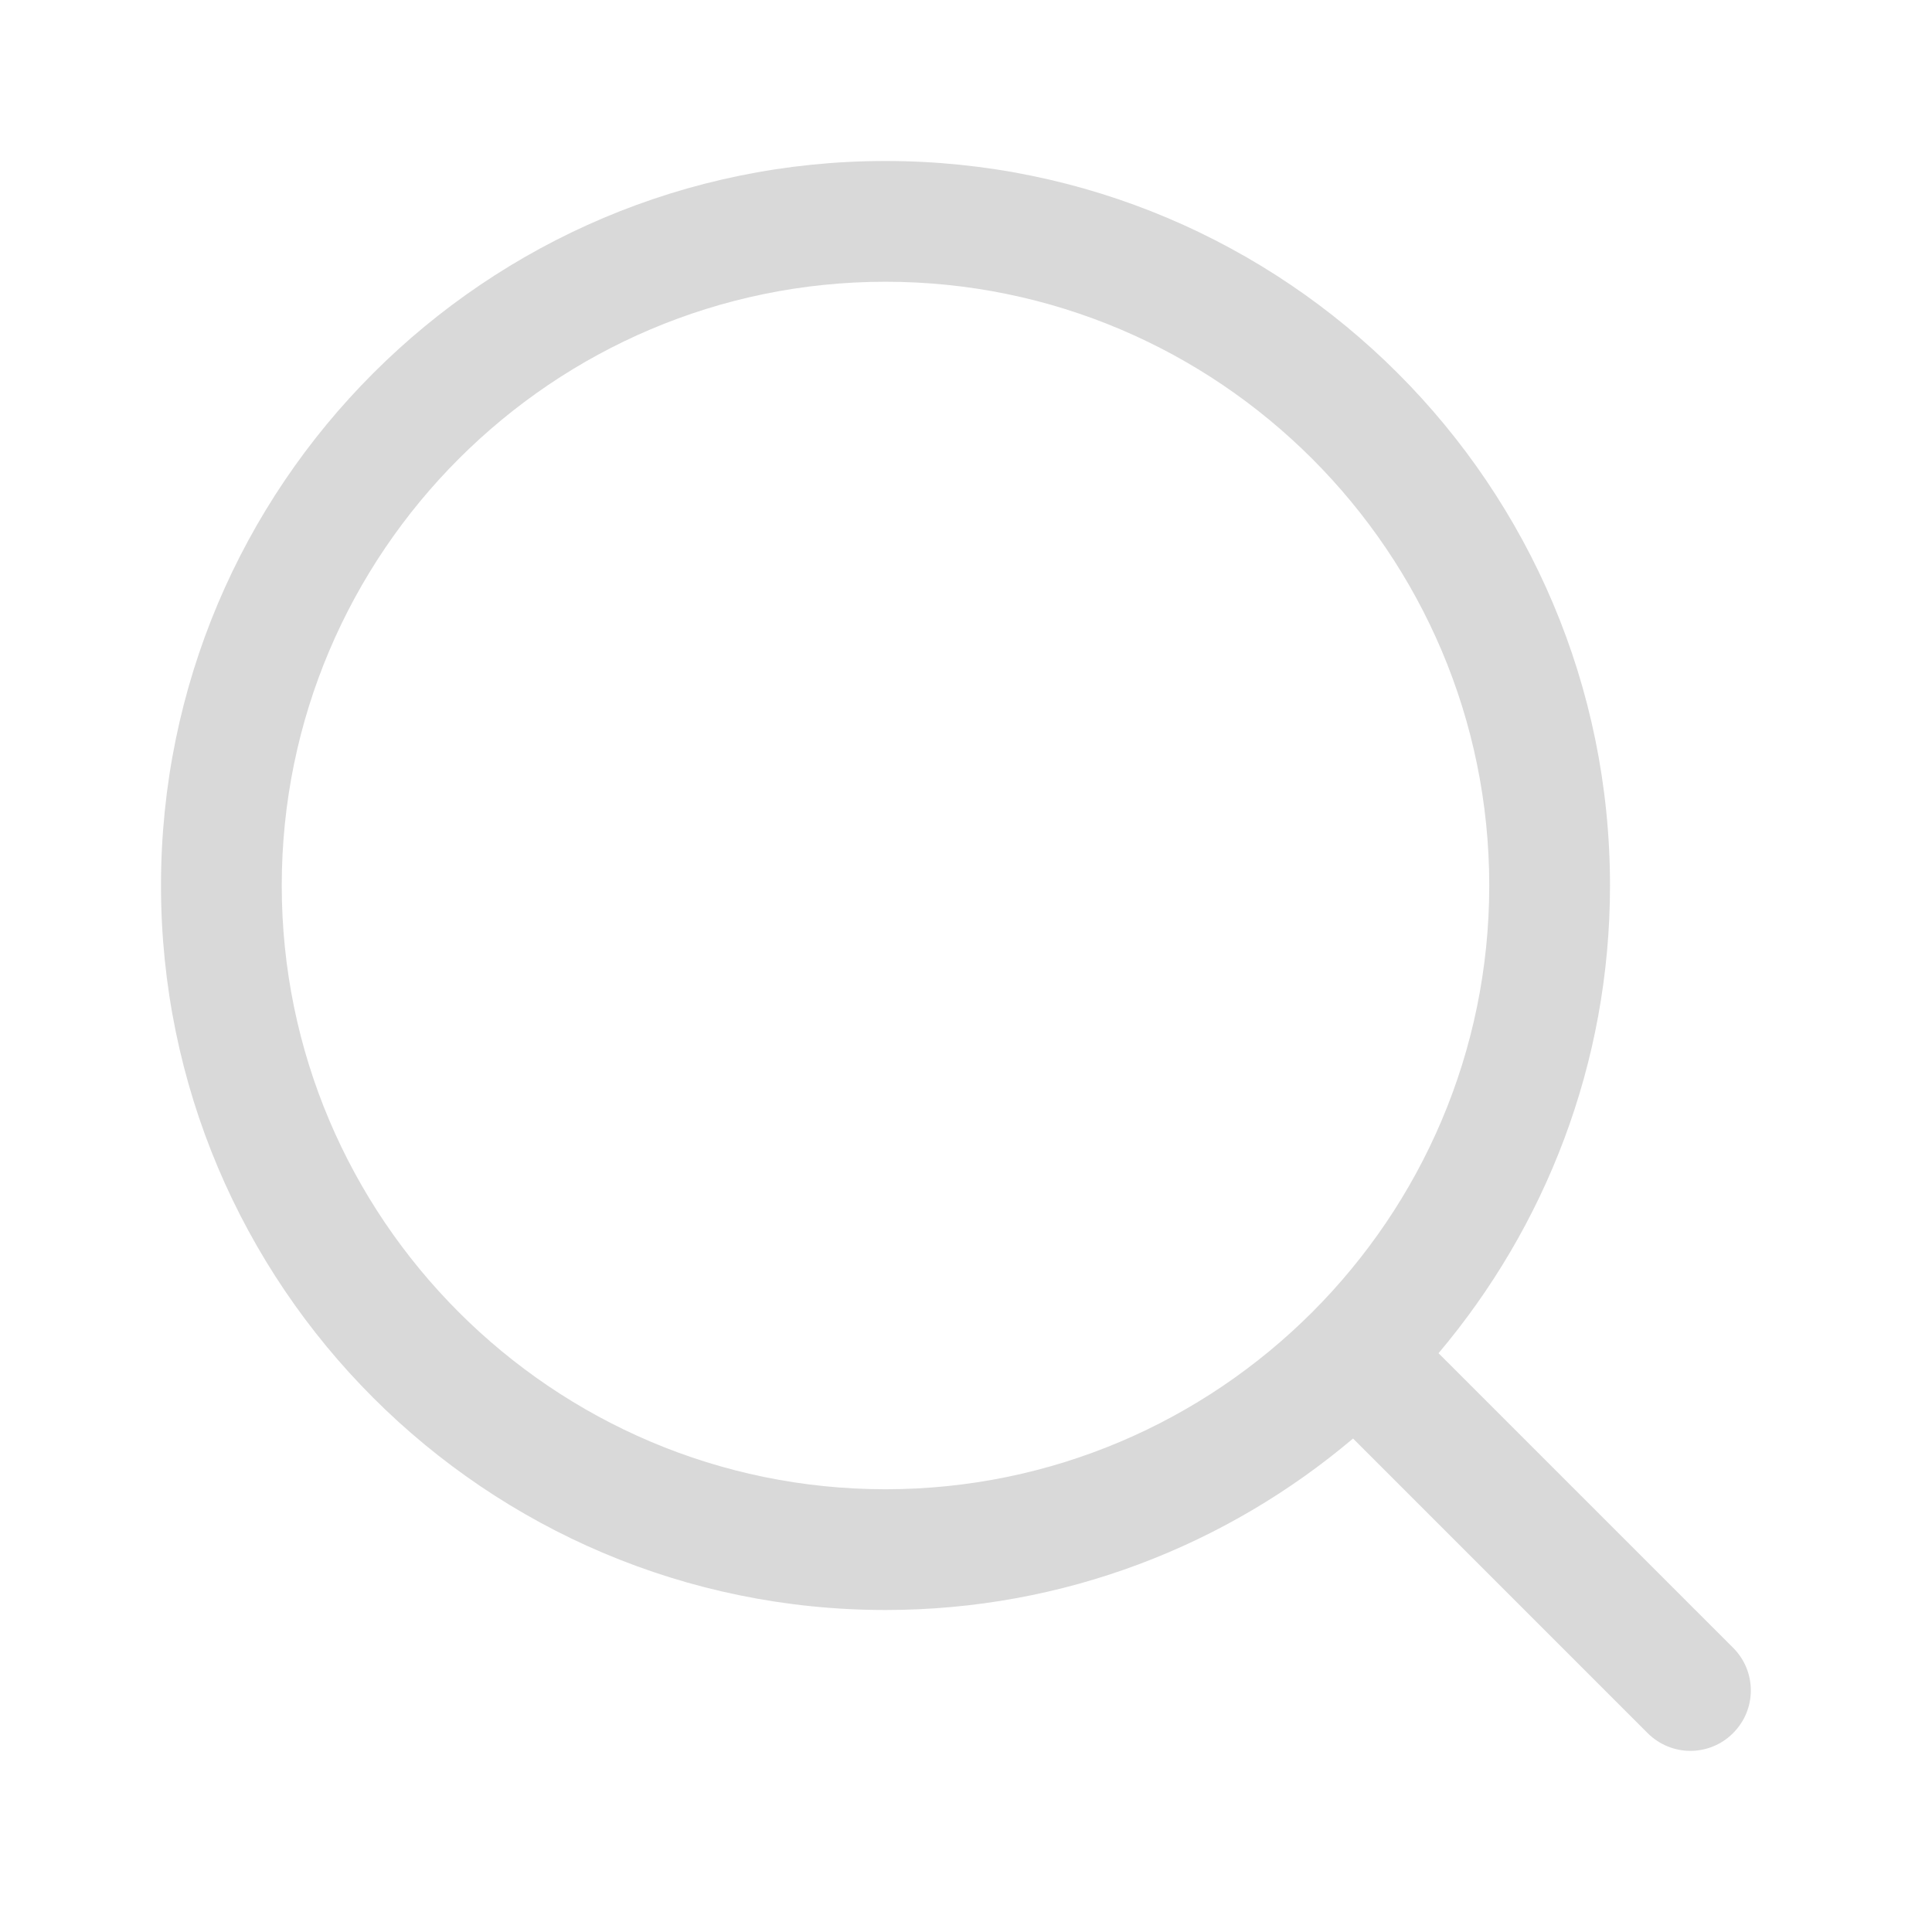
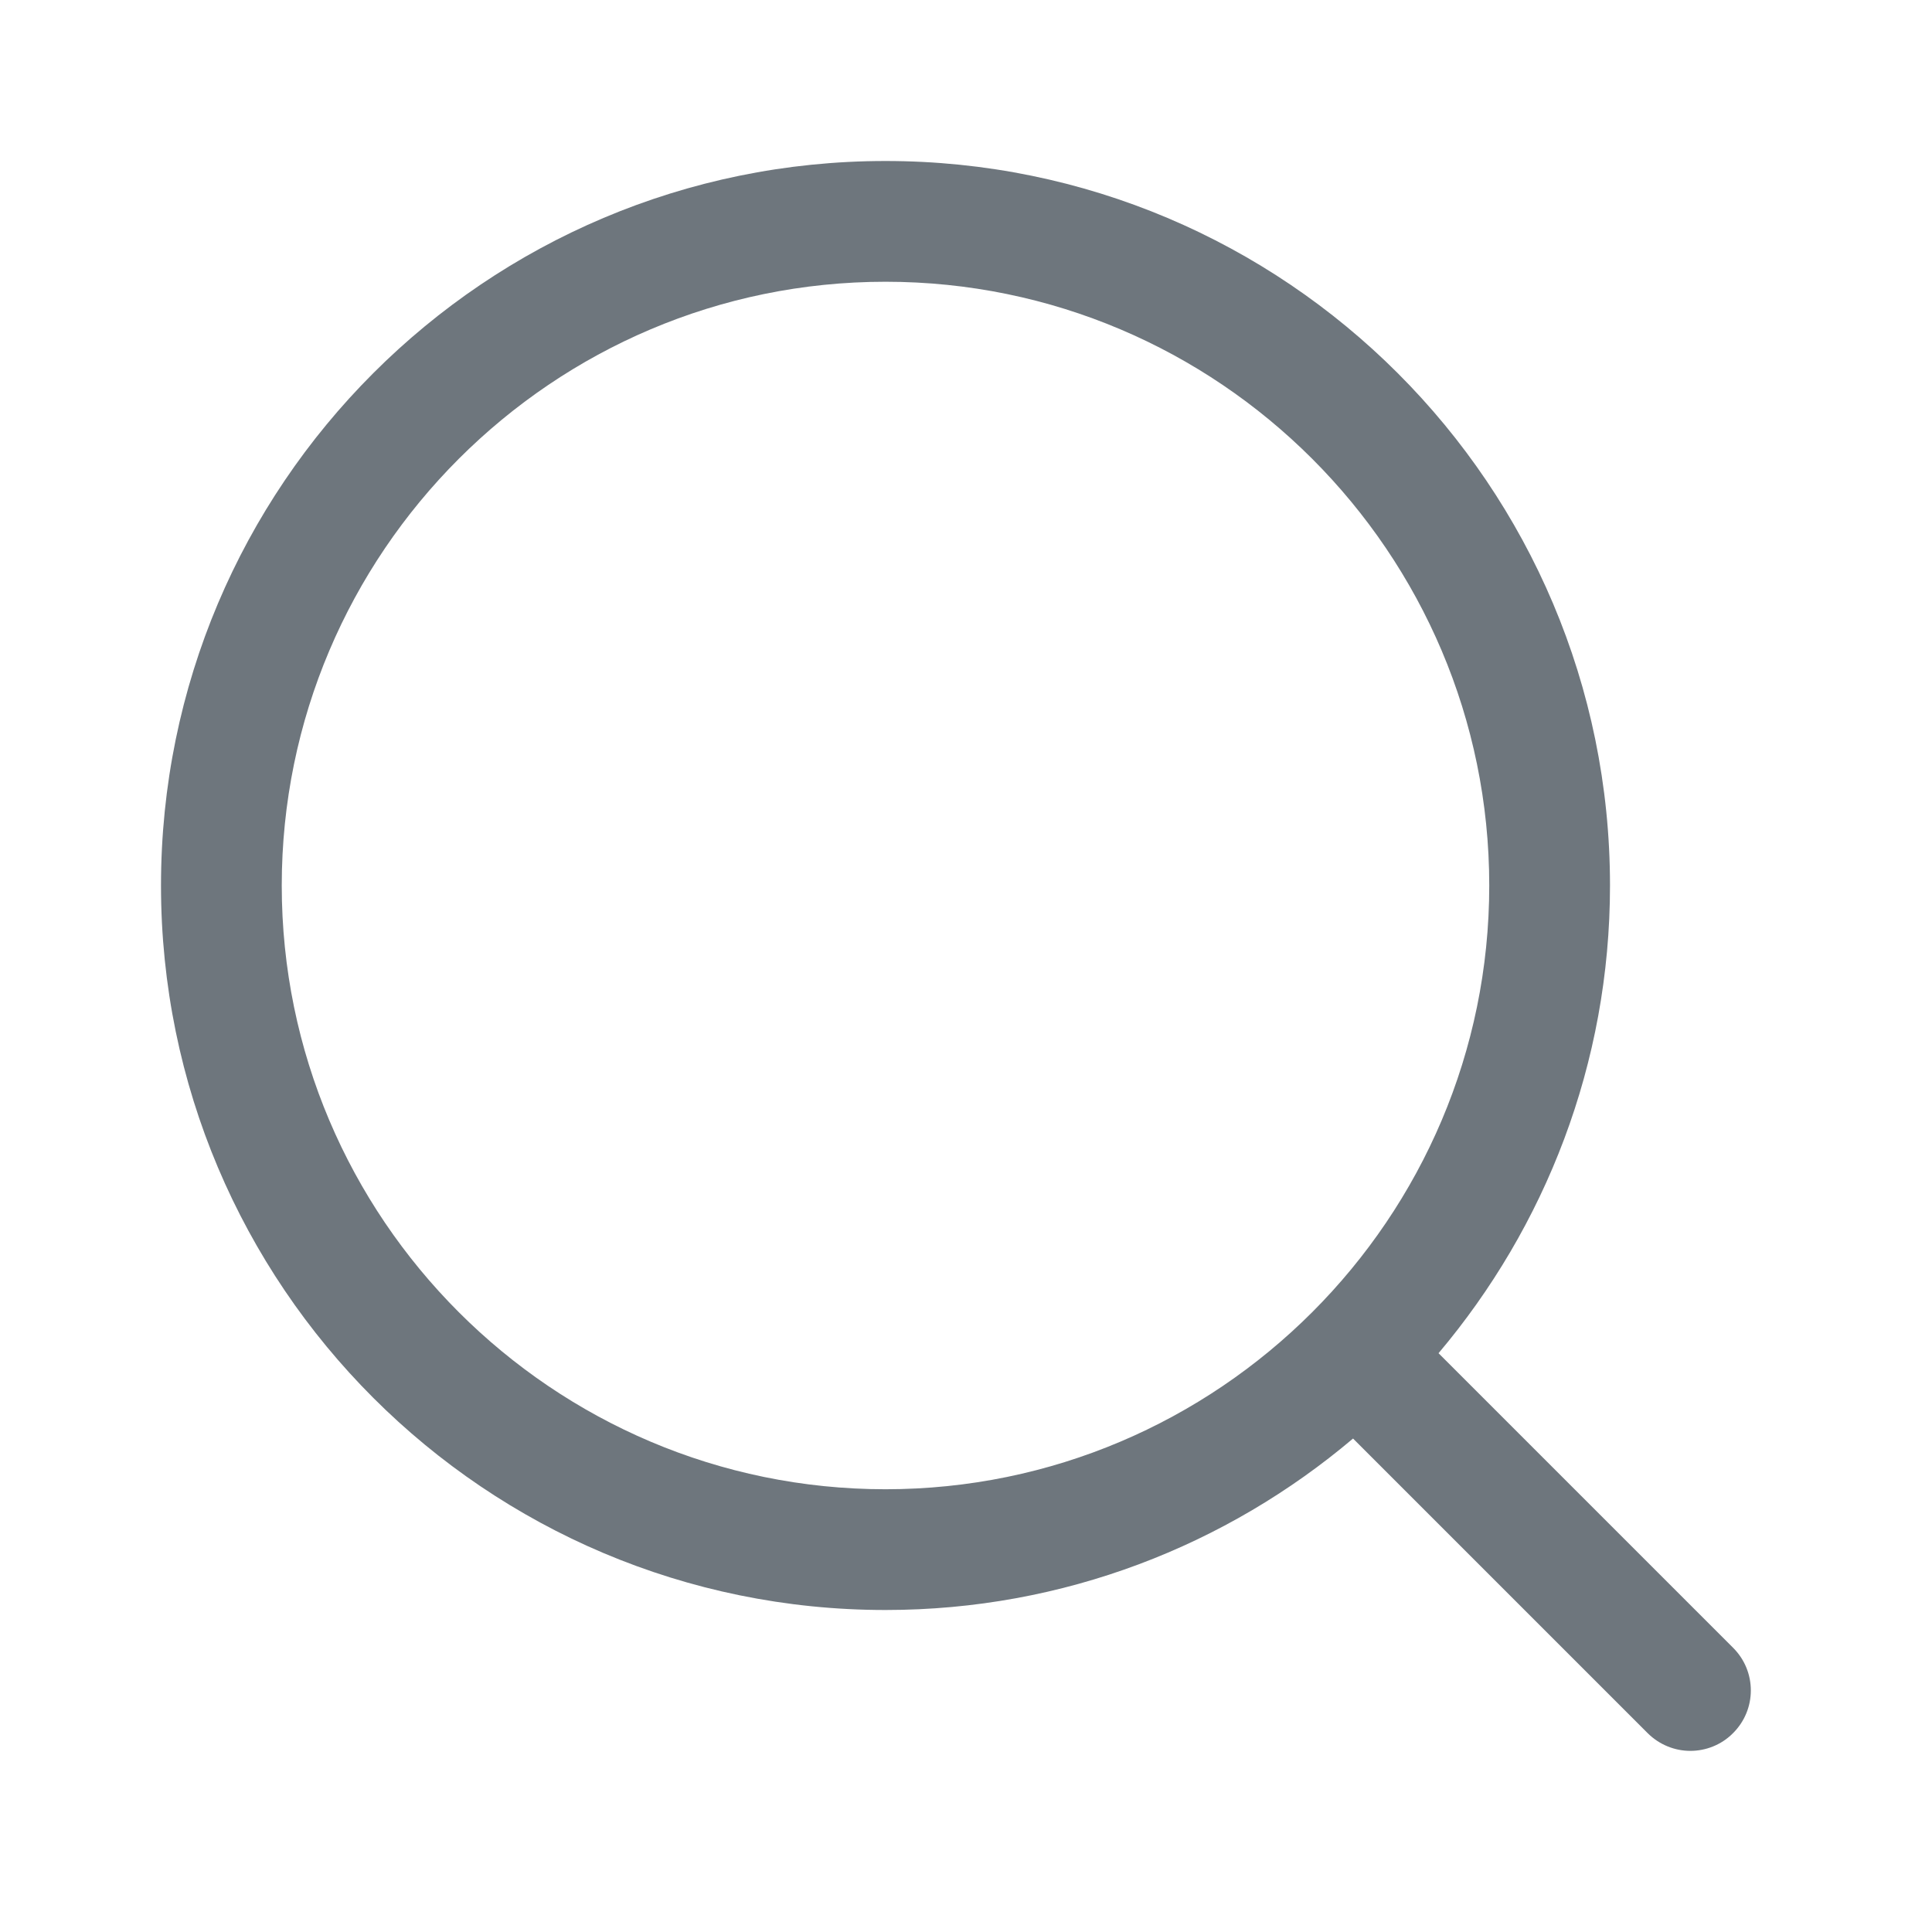
<svg xmlns="http://www.w3.org/2000/svg" width="24" height="24" viewBox="0 0 24 24" fill="none">
-   <path d="M21.53 20.47L17.87 16.81C19.195 15.24 20 13.214 20 11C20 6.03 15.97 2 11 2C6.03 2 2 6.03 2 11C2 15.97 6.03 20 11 20C13.215 20 15.24 19.196 16.808 17.87L20.468 21.53C20.615 21.676 20.808 21.75 20.998 21.75C21.188 21.75 21.383 21.677 21.528 21.53C21.823 21.237 21.823 20.763 21.53 20.47ZM3.5 11C3.5 6.865 6.865 3.5 11 3.5C15.135 3.5 18.5 6.865 18.5 11C18.5 15.135 15.135 18.5 11 18.5C6.865 18.5 3.5 15.135 3.5 11Z" fill="#D9D9D9" />
+   <path d="M21.53 20.47L17.87 16.81C19.195 15.24 20 13.214 20 11C20 6.03 15.97 2 11 2C6.03 2 2 6.03 2 11C2 15.97 6.03 20 11 20C13.215 20 15.24 19.196 16.808 17.87L20.468 21.53C20.615 21.676 20.808 21.75 20.998 21.75C21.188 21.75 21.383 21.677 21.528 21.53C21.823 21.237 21.823 20.763 21.53 20.47ZM3.5 11C3.5 6.865 6.865 3.5 11 3.5C15.135 3.5 18.5 6.865 18.5 11C18.5 15.135 15.135 18.5 11 18.5C6.865 18.5 3.5 15.135 3.5 11Z" fill="#6E767D" />
</svg>
